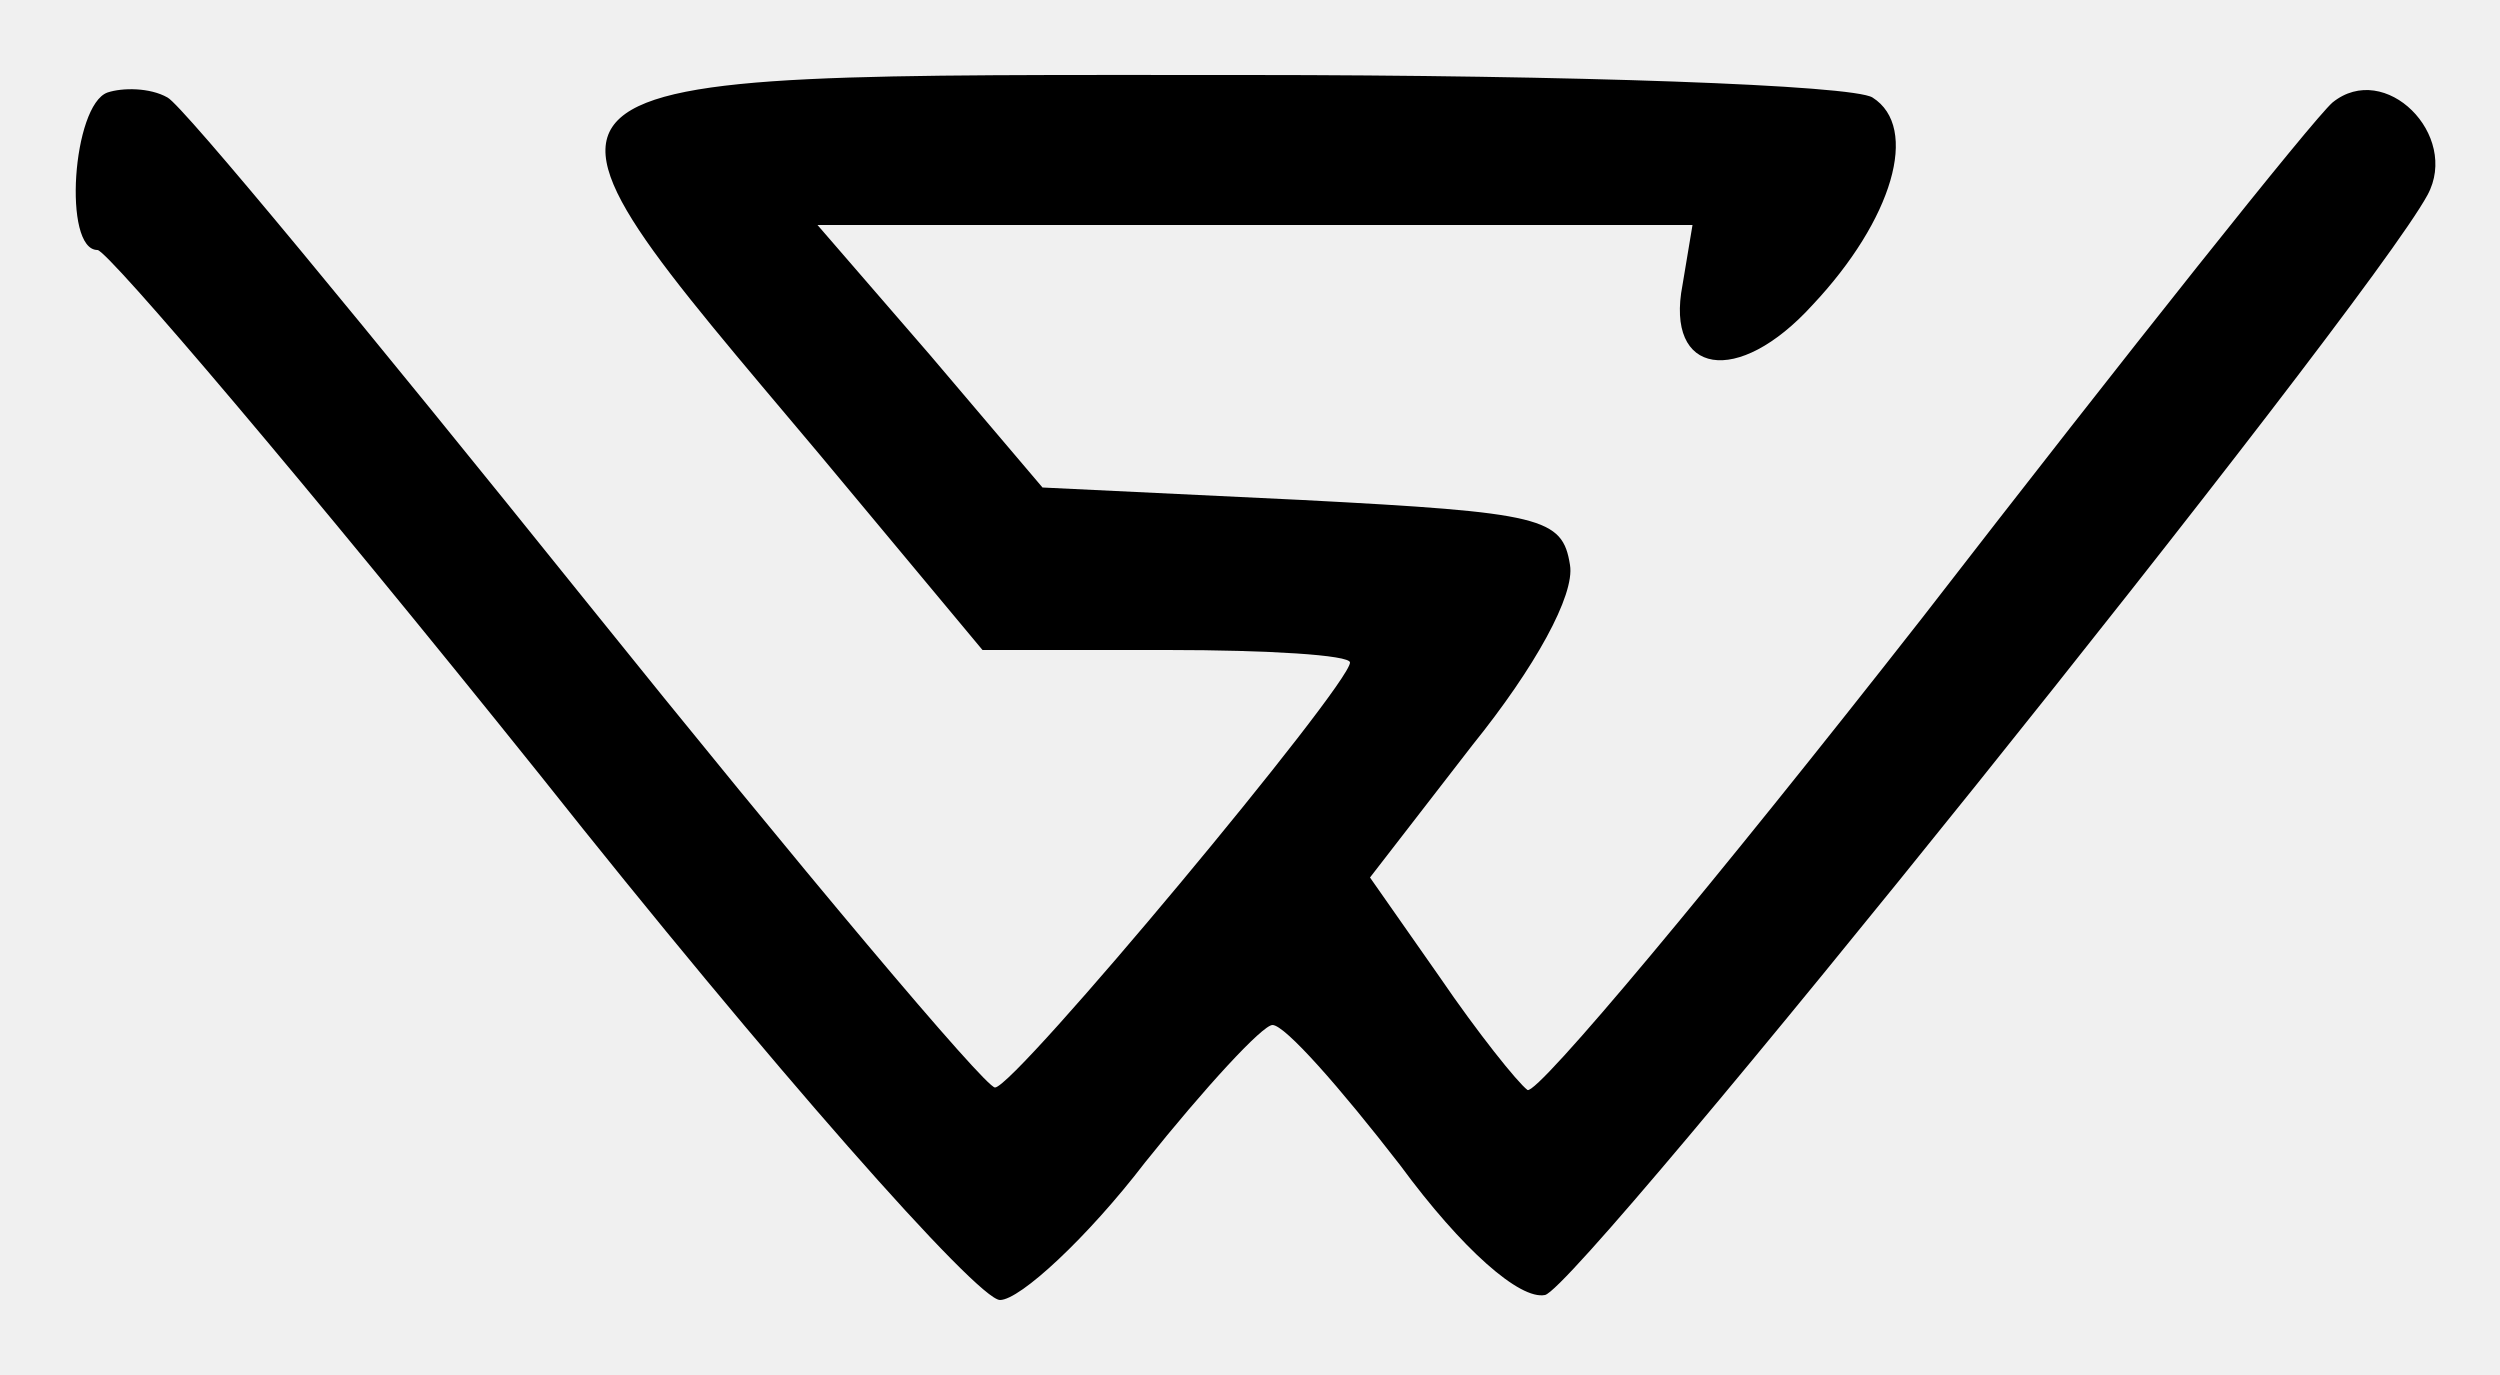
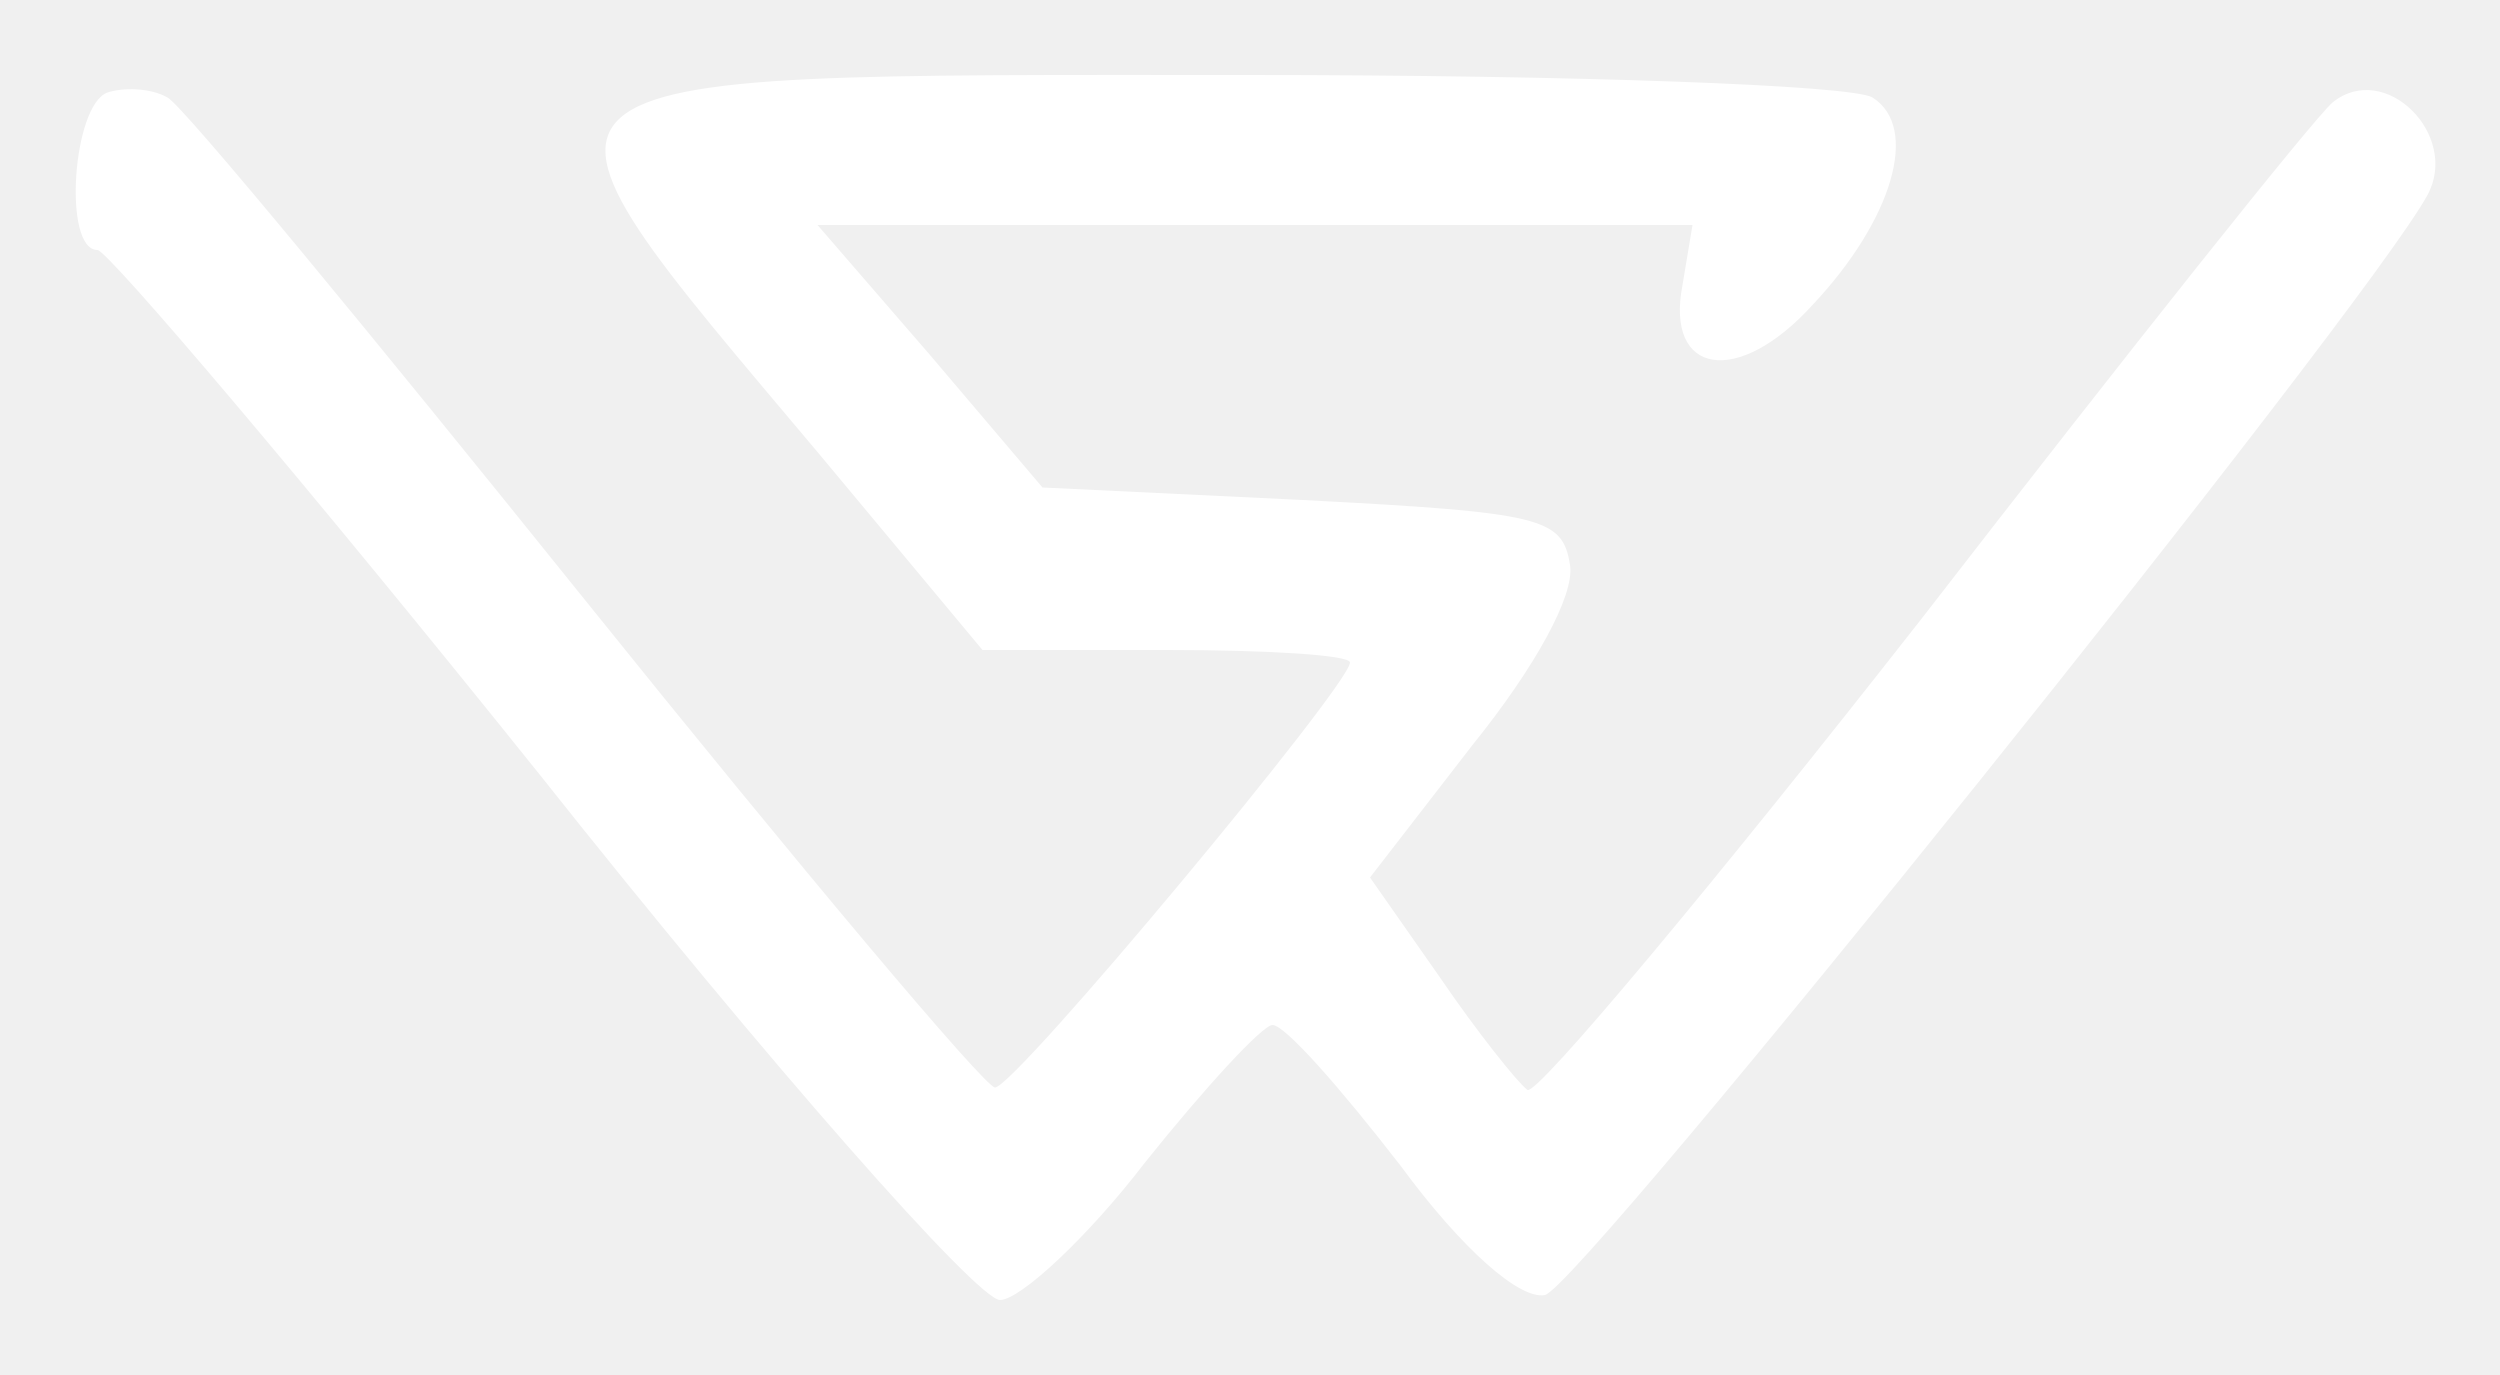
<svg xmlns="http://www.w3.org/2000/svg" version="1.0" width="100pt" height="55pt" viewBox="0 0 100 55" preserveAspectRatio="xMidYMid meet">
-   <g transform="translate(0,55) scale(0.1,-0.1)" fill="#000000" stroke="none">
+   <g transform="translate(0,55) scale(0.1,-0.1)" fill="#ffffff" stroke="none">
    <path d="M43 513 c-14 -5 -18 -63 -4 -63 4 0 84 -94 177 -210 92 -116 175 -210 184 -210 8 0 35 25 58 55 24 30 47 55 51 55 5 0 27 -25 51 -56 25 -34 48 -54 58 -52 14 3 328 394 353 440 13 24 -17 54 -38 37 -8 -7 -82 -100 -164 -206 -83 -106 -154 -191 -158 -189 -4 3 -20 23 -35 45 l-28 40 41 53 c25 31 41 60 39 72 -3 19 -11 21 -107 26 l-104 5 -45 53 -45 52 175 0 175 0 -4 -24 c-7 -36 22 -41 52 -8 32 34 43 71 24 83 -8 5 -120 9 -250 9 -309 0 -303 5 -171 -152 l65 -78 74 0 c40 0 73 -2 73 -5 0 -9 -134 -170 -142 -170 -4 0 -78 88 -164 195 -86 107 -161 198 -167 201 -7 4 -18 4 -24 2z" />
  </g>
</svg>
